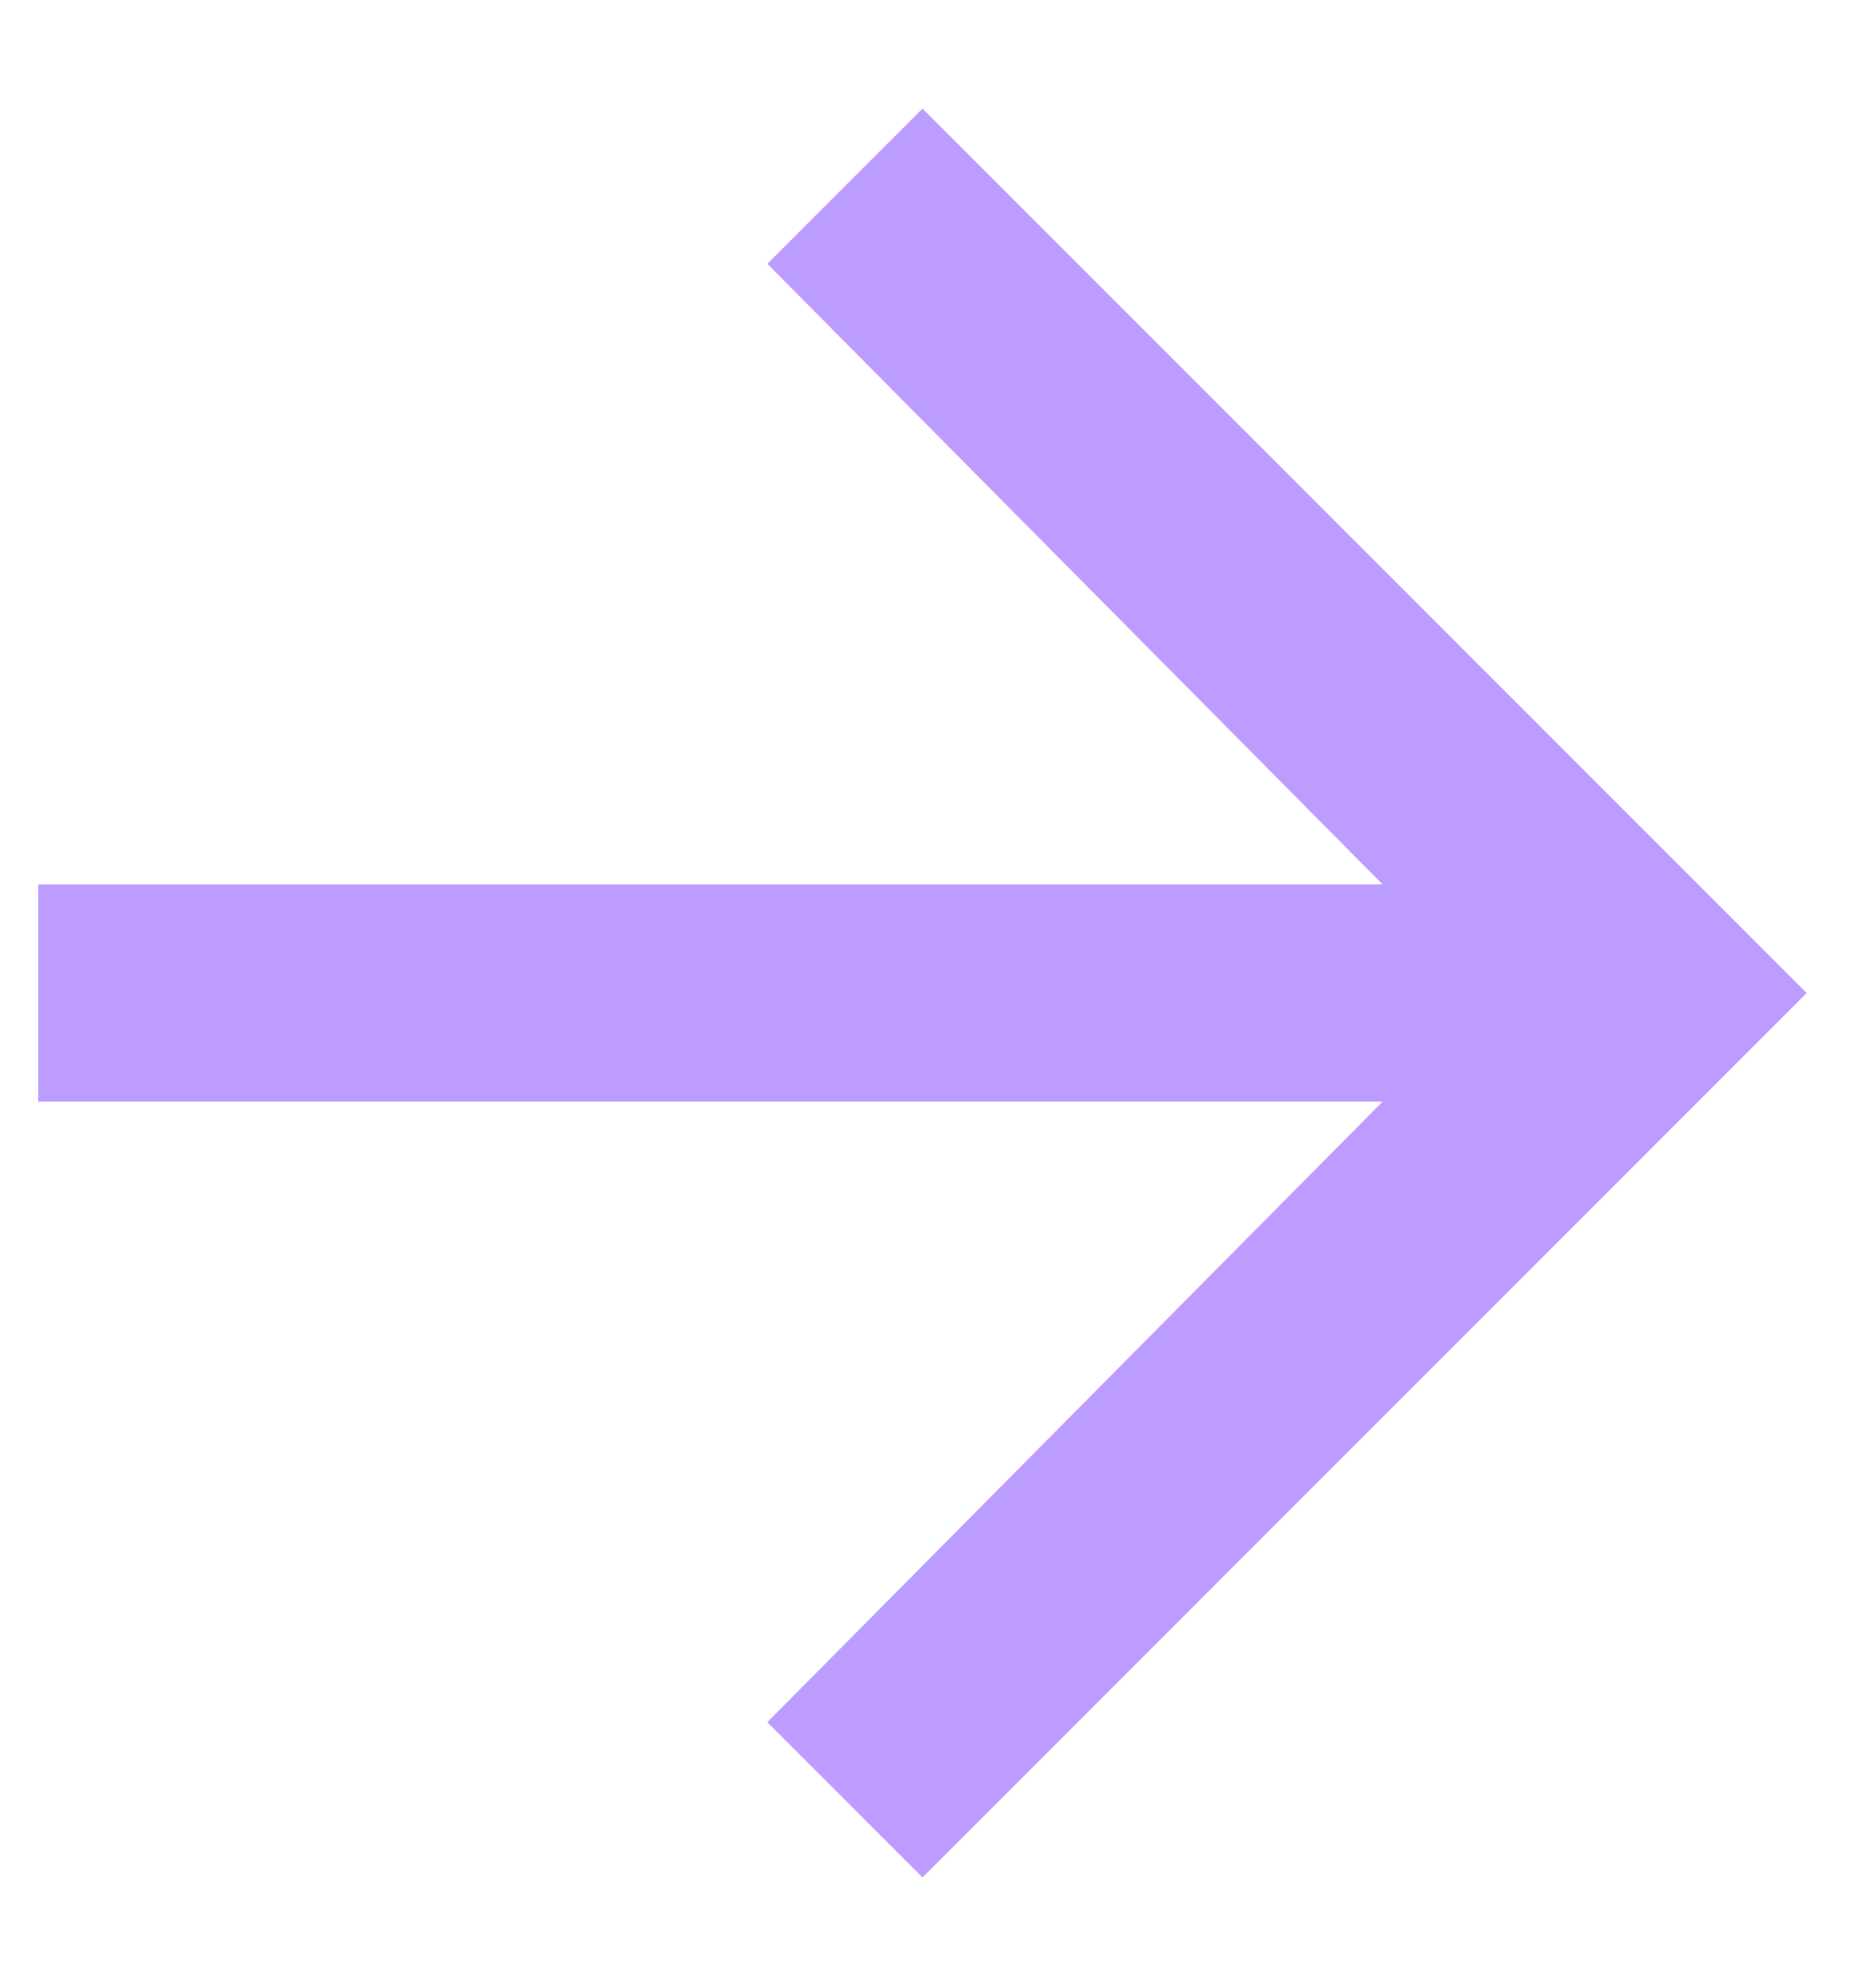
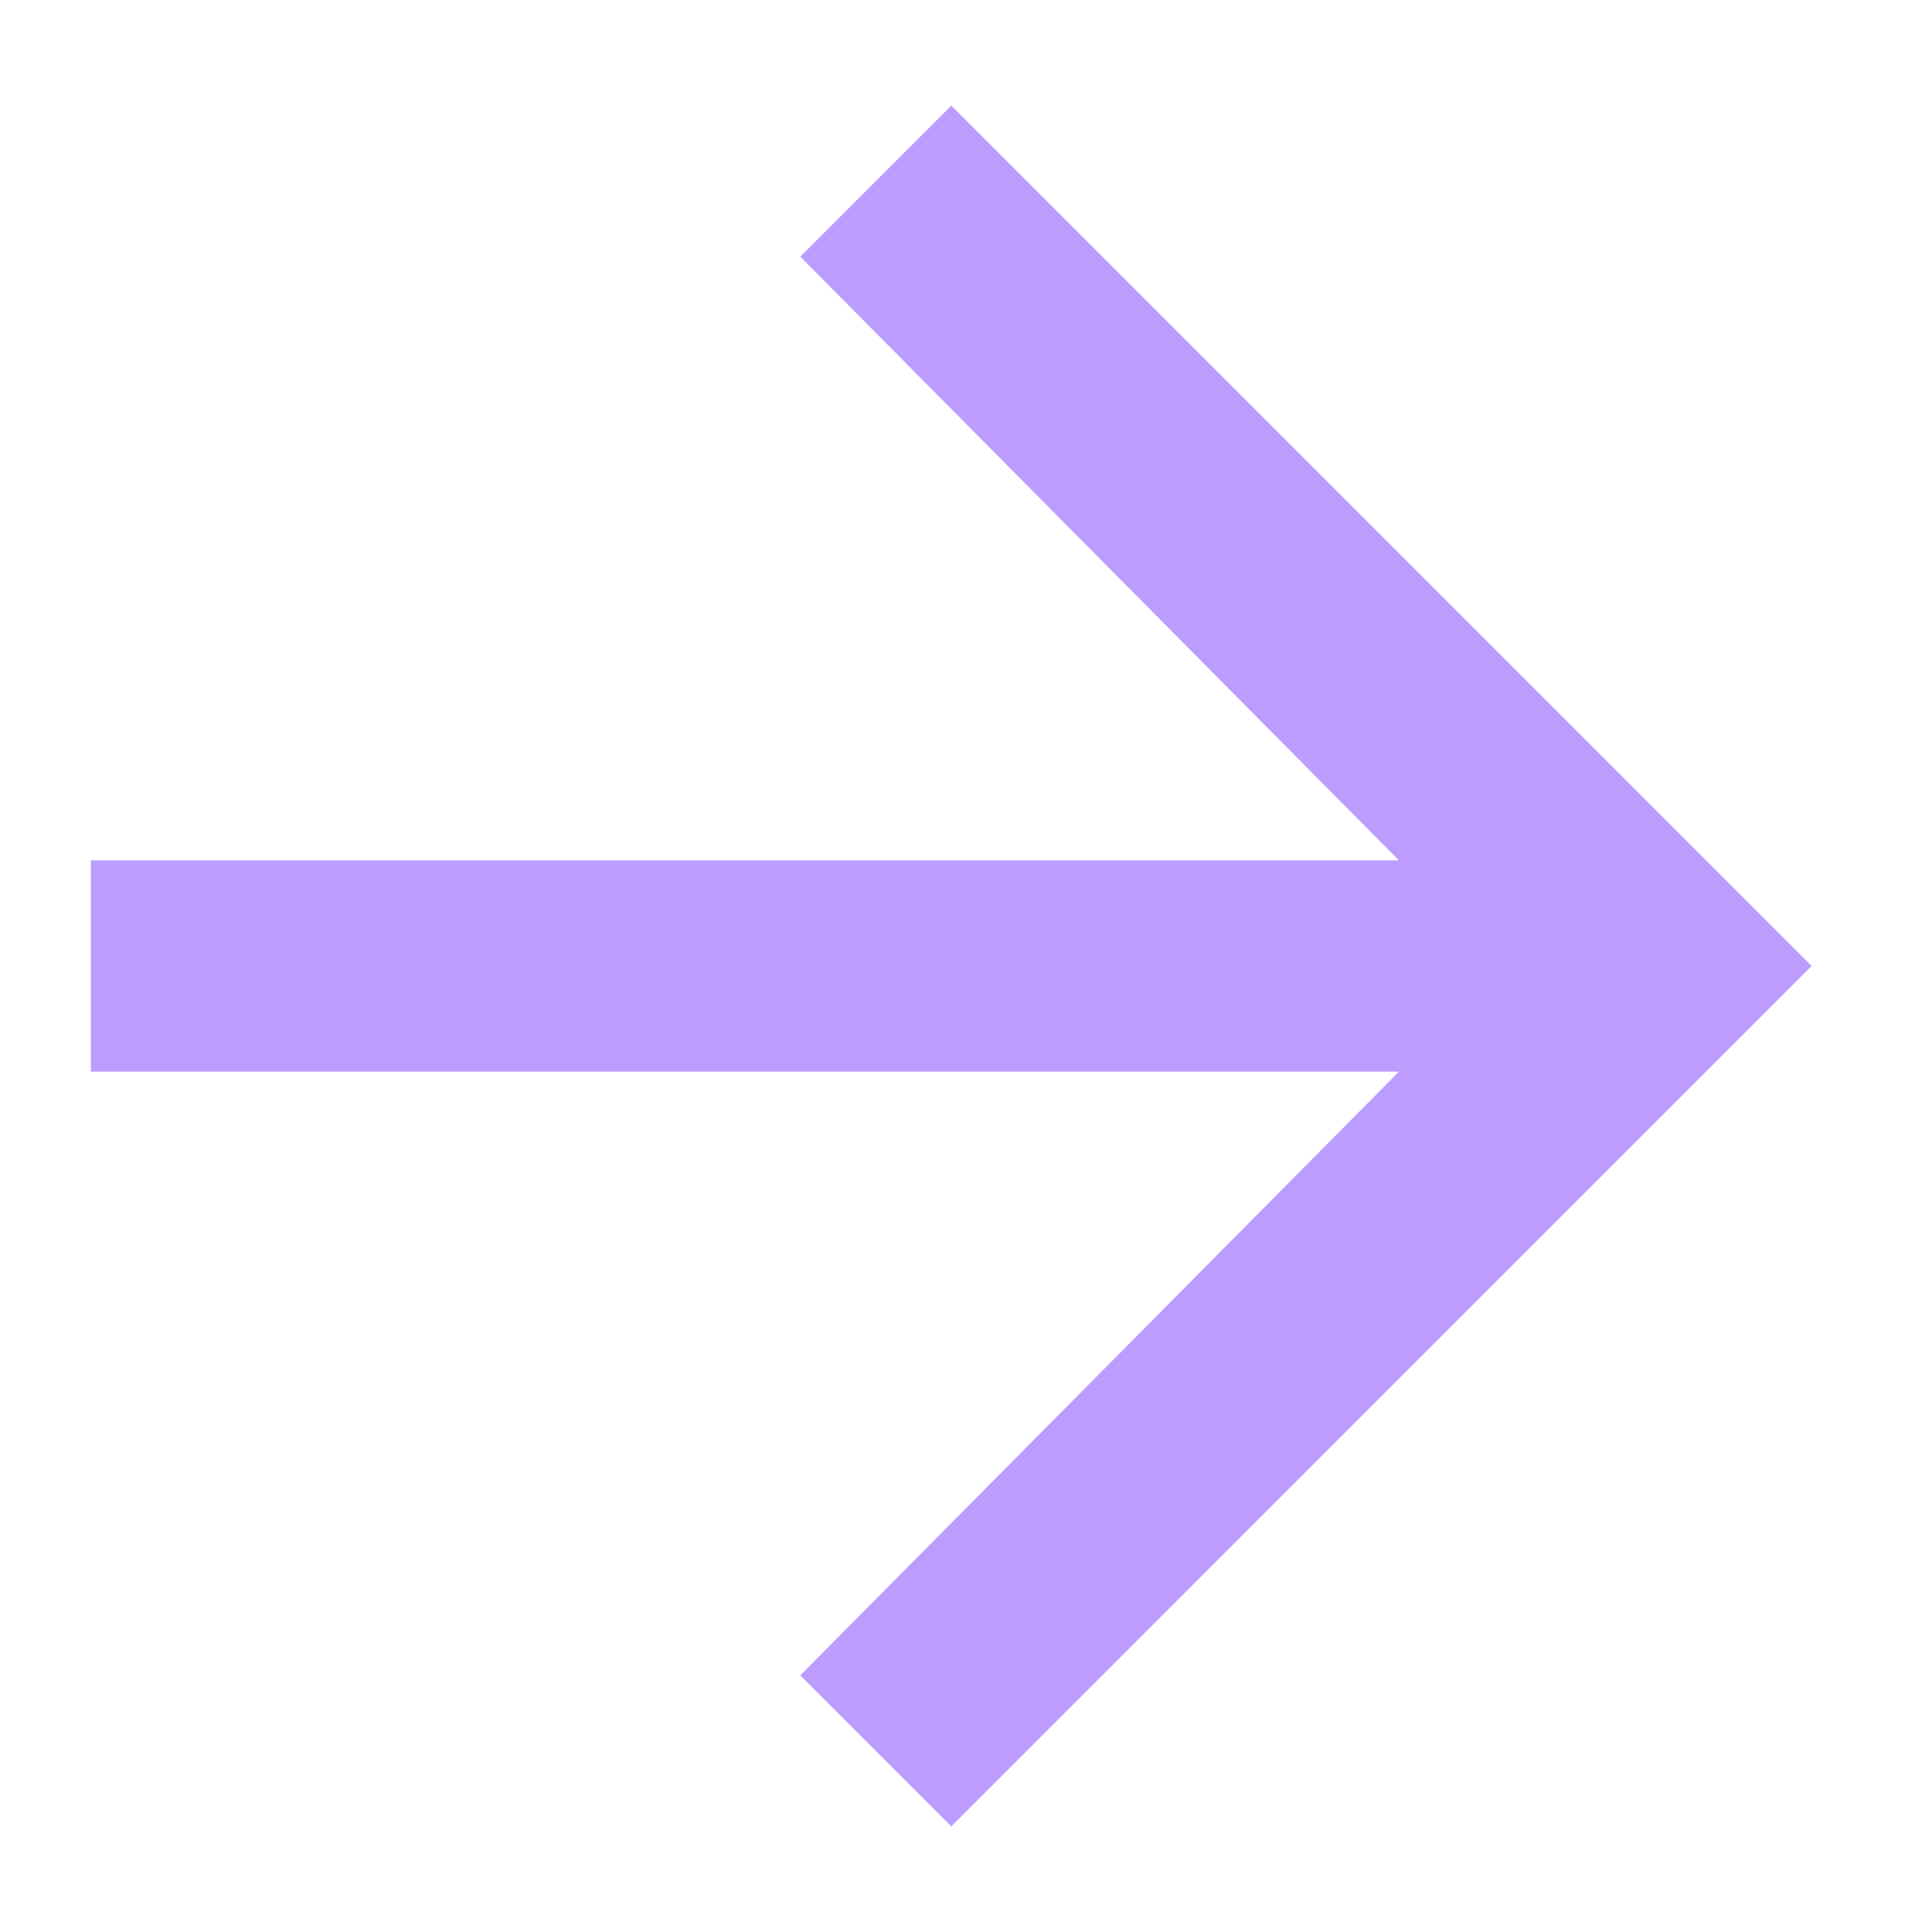
- <svg xmlns="http://www.w3.org/2000/svg" width="17" height="18" viewBox="0 0 17 18" fill="none">
+ <svg xmlns="http://www.w3.org/2000/svg" width="24" height="24" viewBox="0 0 17 18" fill="none">
  <path d="M8.363 0.984L16.378 9L8.363 17.016L6.956 15.609L12.534 9.984H0.347V8.016H12.534L6.956 2.391L8.363 0.984Z" fill="#BC9CFF" />
</svg>
